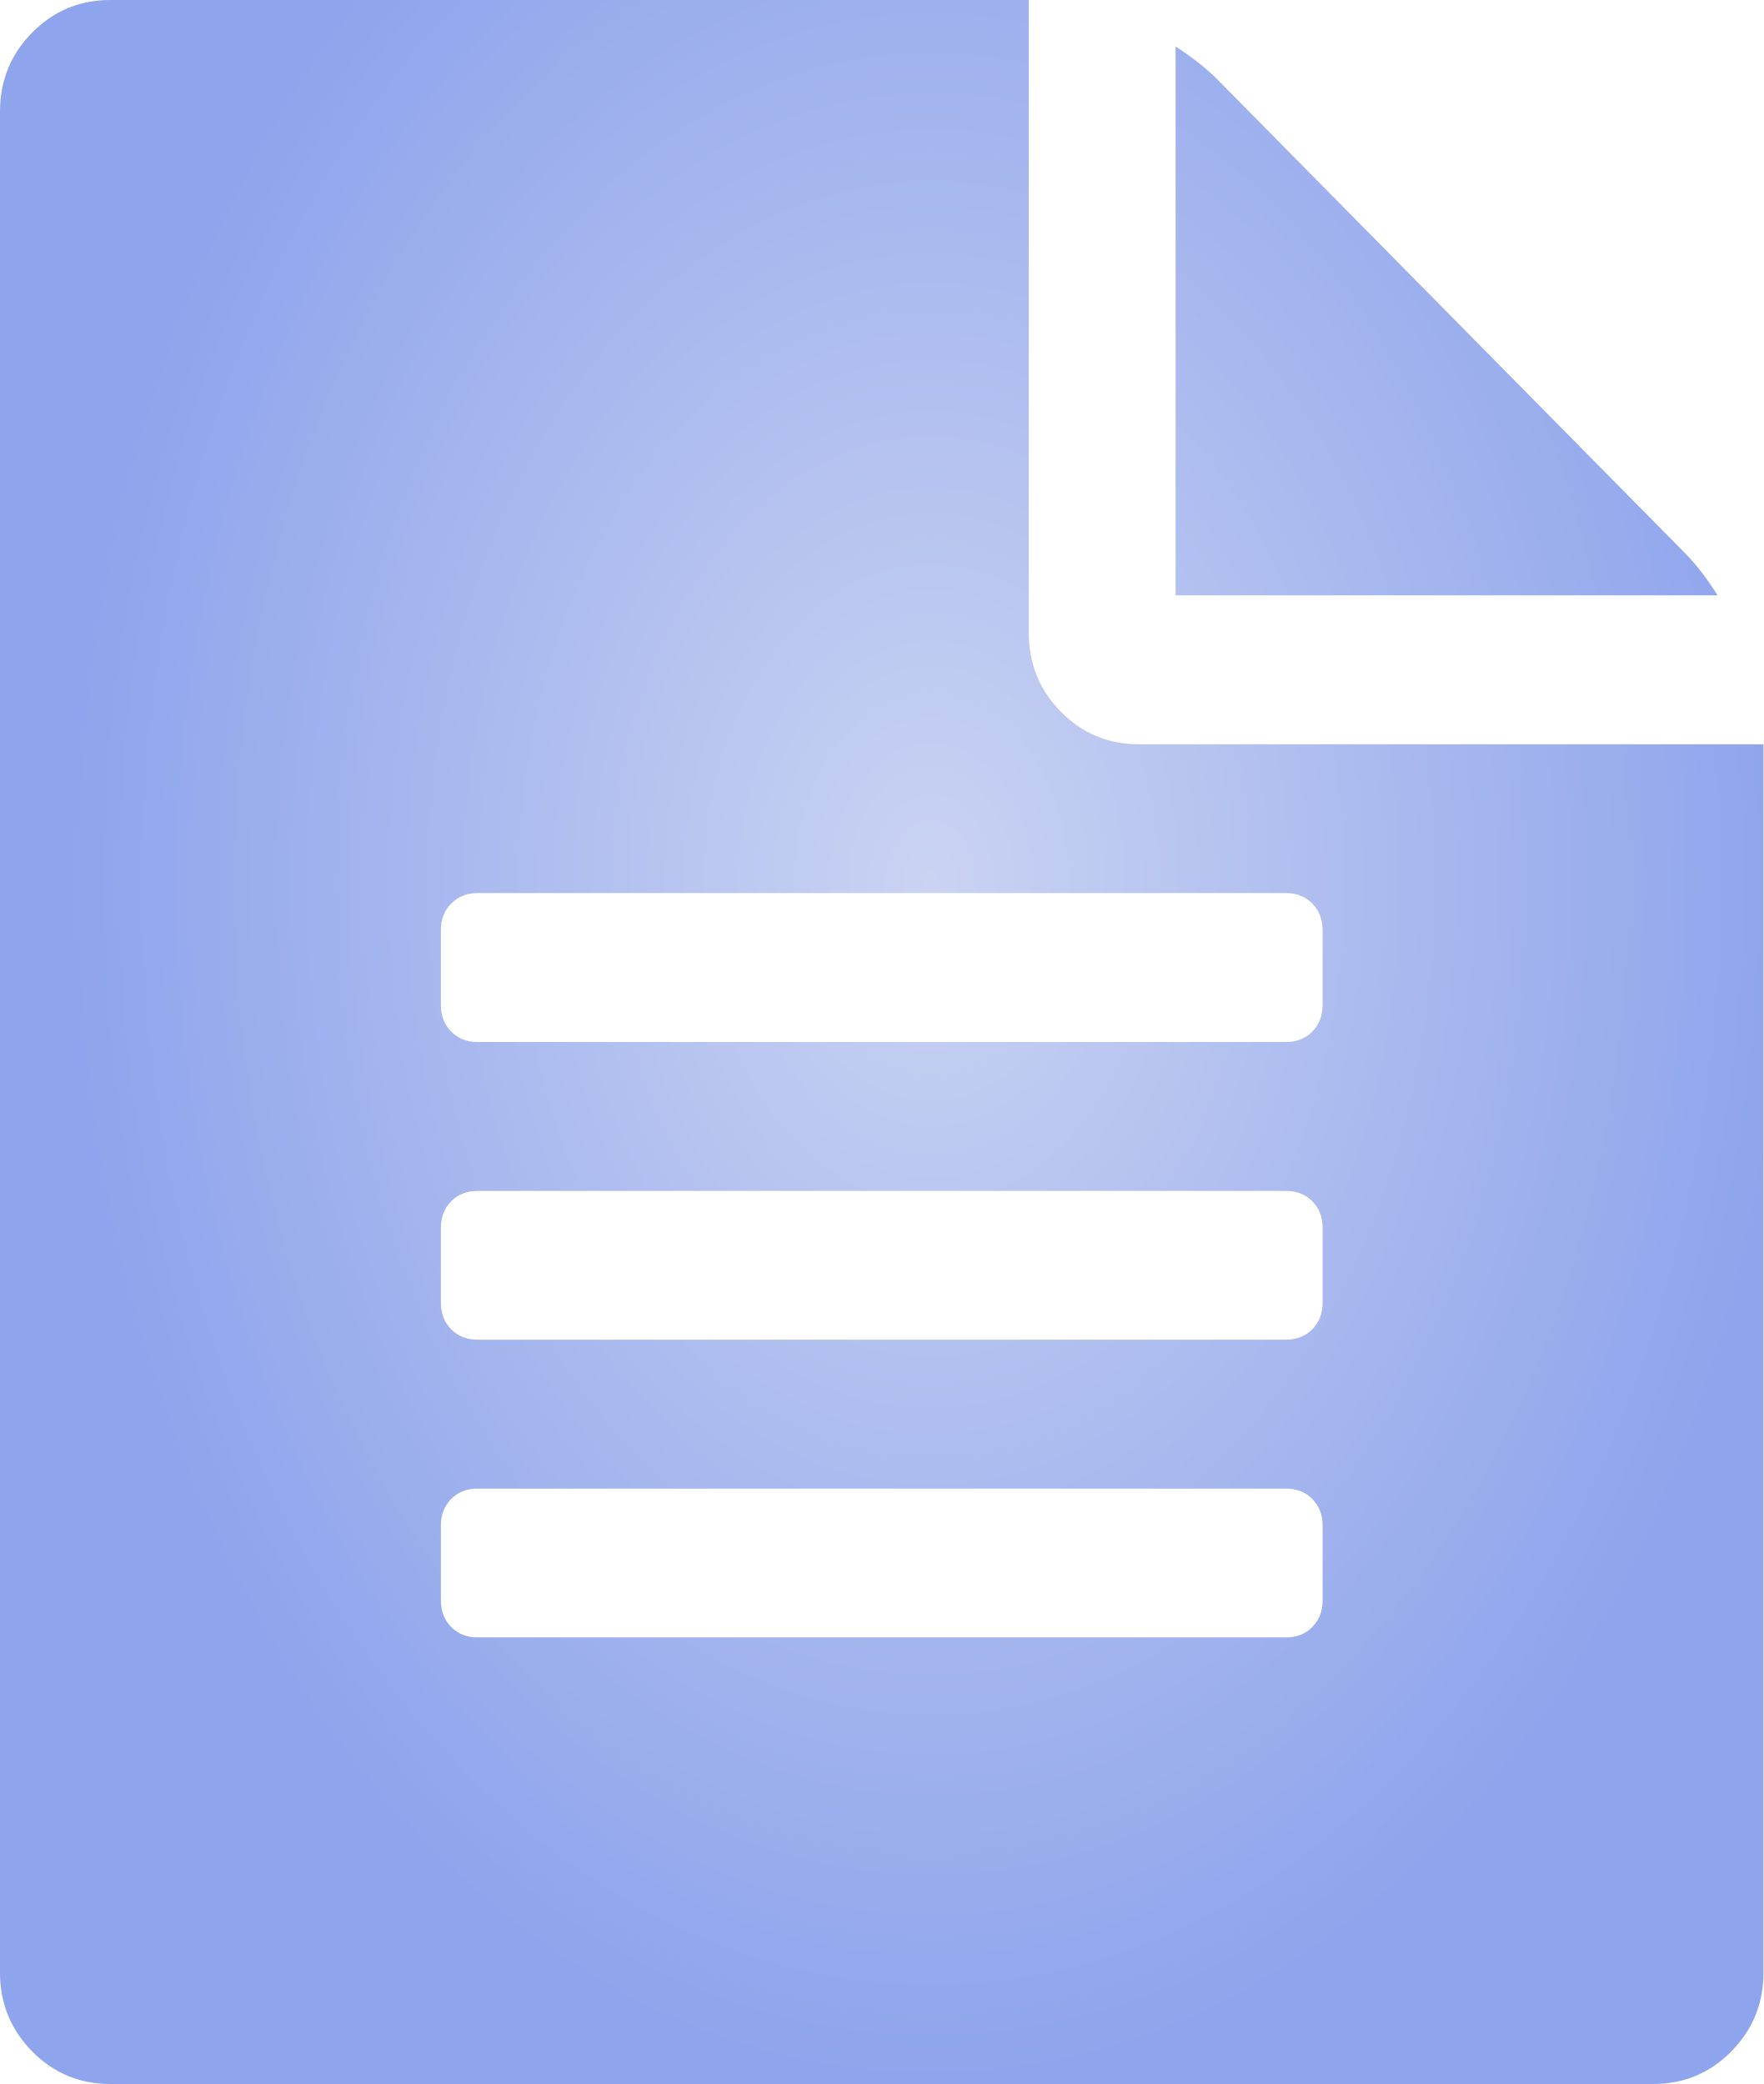
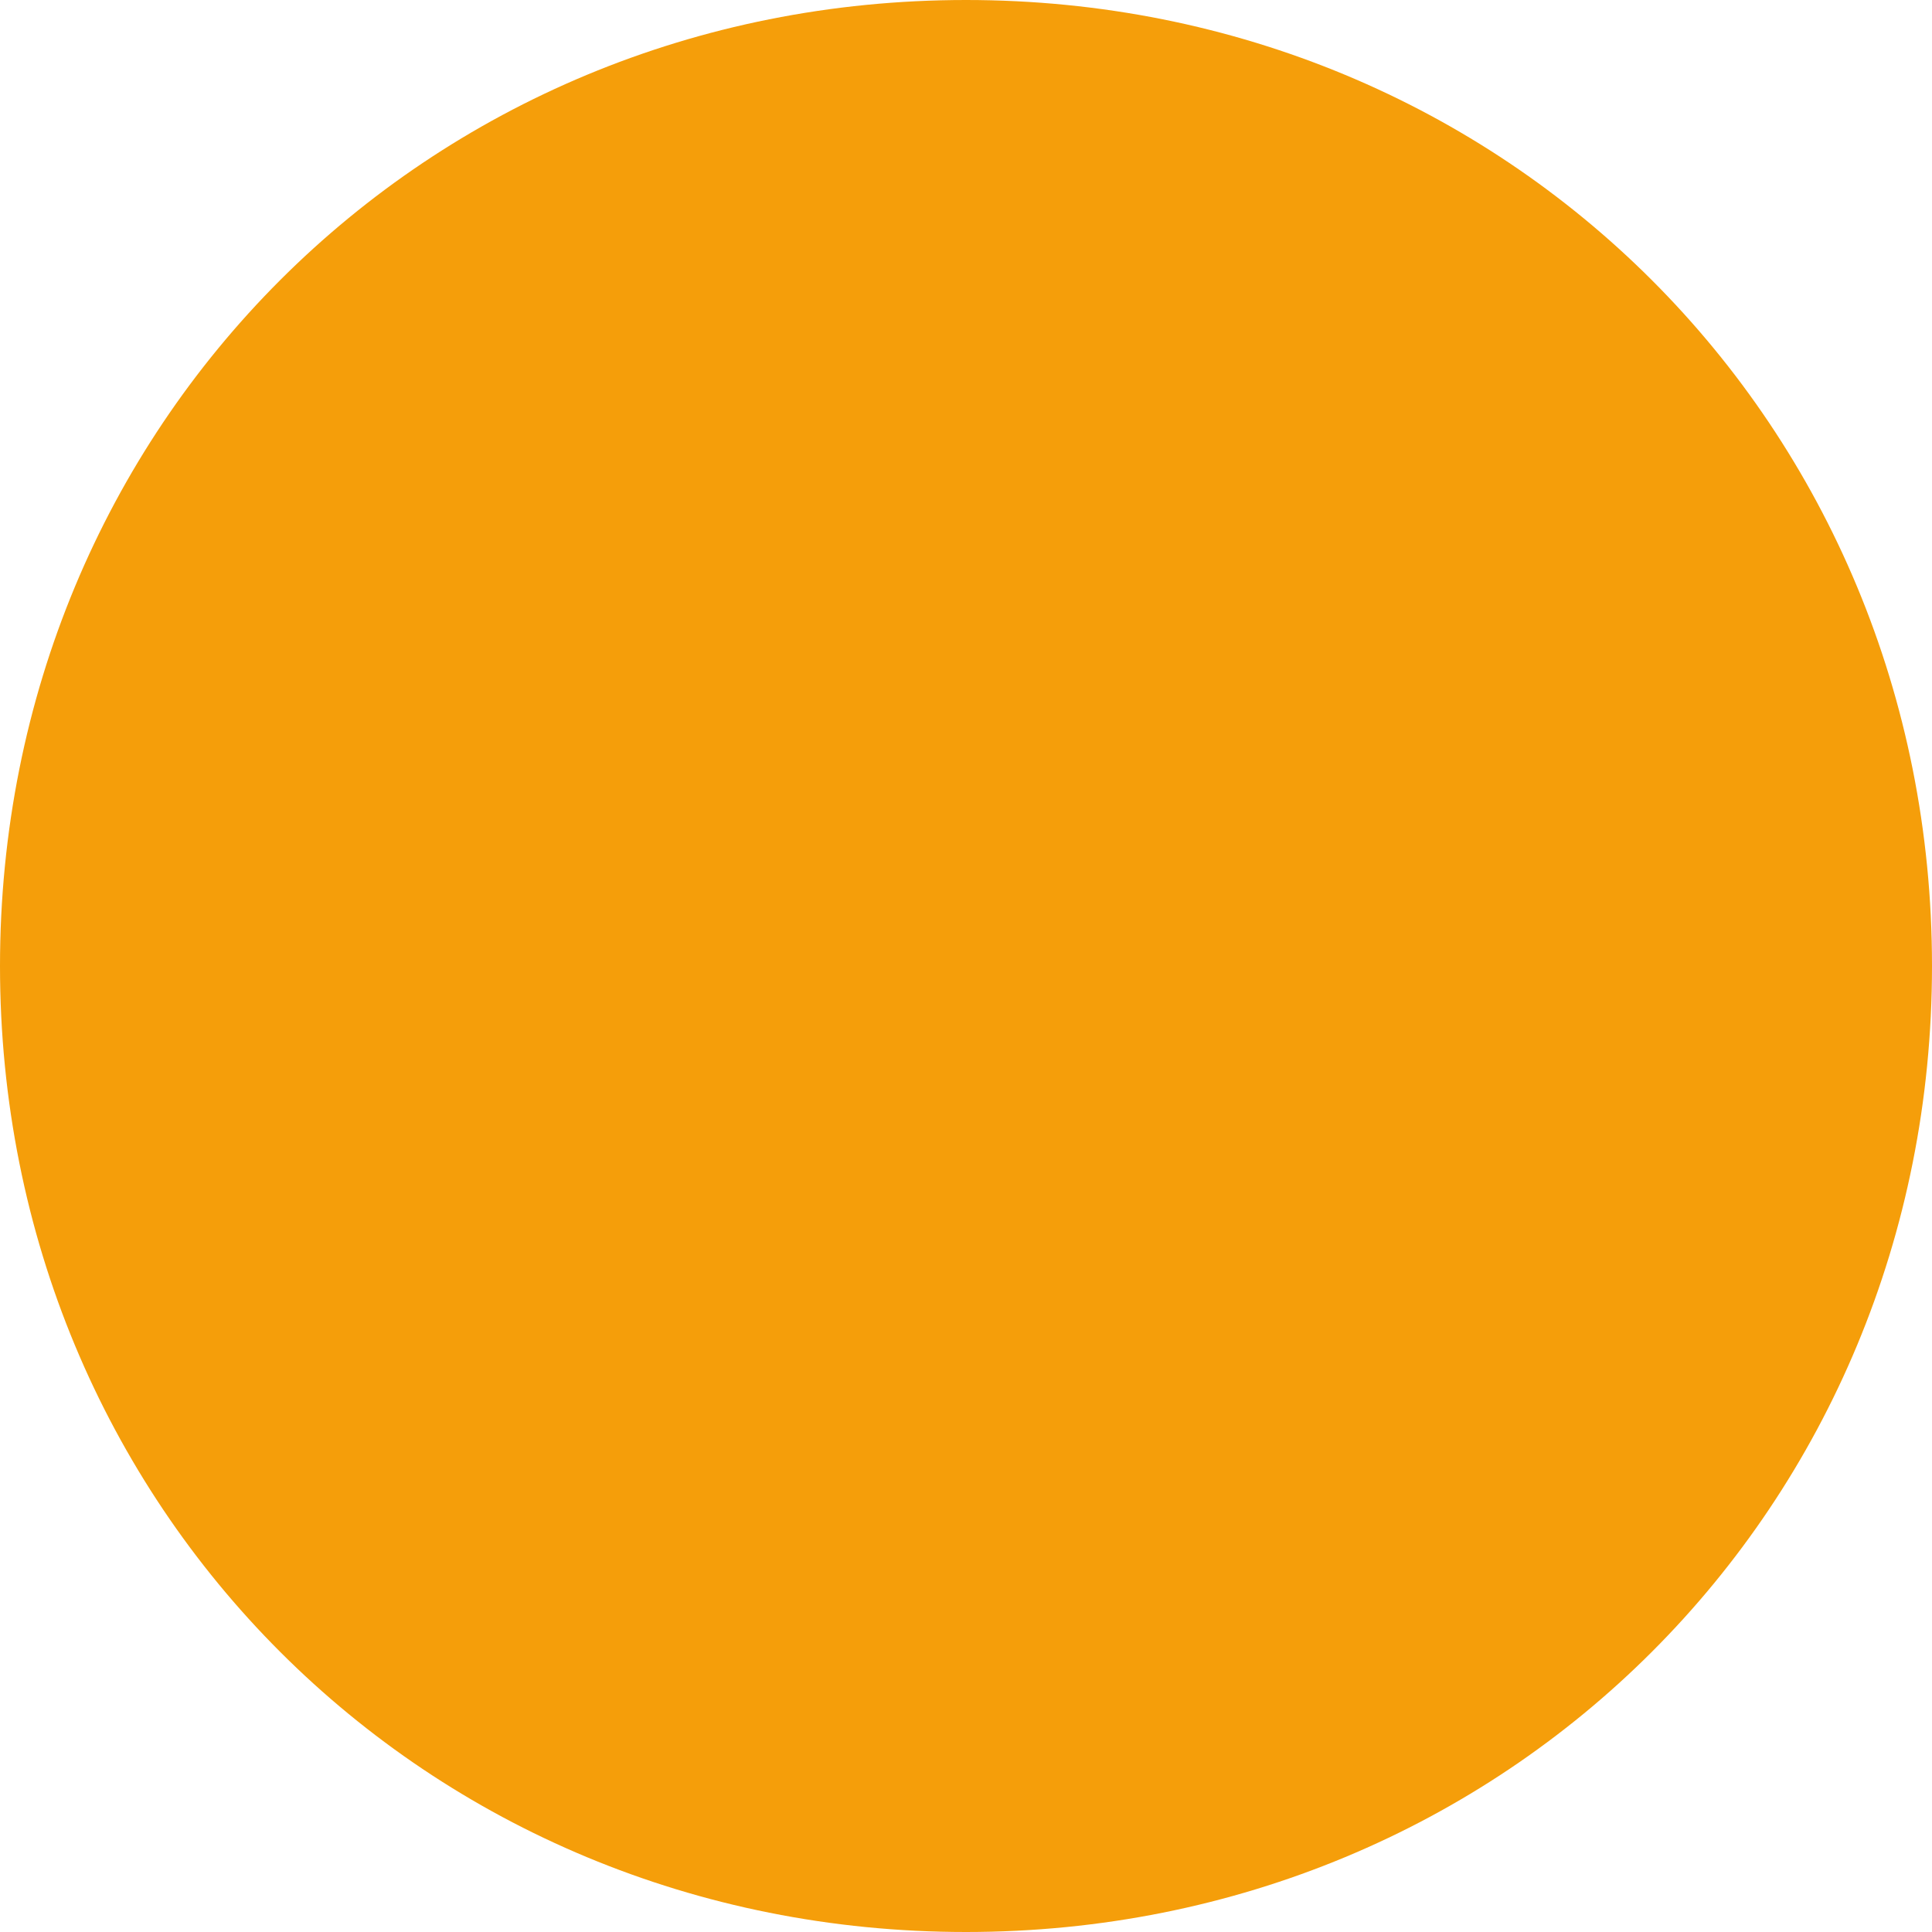
- <svg xmlns="http://www.w3.org/2000/svg" version="1.1" width="11px" height="13px">
-   <defs>
-     <radialGradient cx="5.808" cy="5.513" r="7.499" gradientTransform="matrix(2.60559487795539E-15 1 -0.7168803 1.86789974691032E-15 9.76063 -0.295448 )" gradientUnits="userSpaceOnUse" id="RadialGradient47">
-       <stop id="Stop48" stop-color="#cad3f2" offset="0" />
-       <stop id="Stop49" stop-color="#8ea4ec" offset="1" />
-     </radialGradient>
-   </defs>
-   <g transform="matrix(1 0 0 1 -817 -277 )">
-     <path d="M 7.591 0.493  L 10.513 3.453  C 10.58 3.521  10.647 3.608  10.714 3.714  L 7.333 3.714  L 7.333 0.29  C 7.438 0.358  7.524 0.426  7.591 0.493  Z M 6.617 4.44  C 6.751 4.575  6.913 4.643  7.104 4.643  L 11 4.643  L 11 12.304  C 11 12.497  10.933 12.661  10.799 12.797  C 10.666 12.932  10.503 13  10.312 13  L 0.688 13  C 0.497 13  0.334 12.932  0.201 12.797  C 0.067 12.661  0 12.497  0 12.304  L 0 0.696  C 0 0.503  0.067 0.339  0.201 0.203  C 0.334 0.068  0.497 0  0.688 0  L 6.417 0  L 6.417 3.946  C 6.417 4.14  6.484 4.304  6.617 4.44  Z M 8.186 10.149  C 8.229 10.105  8.25 10.05  8.25 9.982  L 8.25 9.518  C 8.25 9.45  8.229 9.395  8.186 9.351  C 8.143 9.307  8.088 9.286  8.021 9.286  L 2.979 9.286  C 2.912 9.286  2.857 9.307  2.814 9.351  C 2.771 9.395  2.75 9.45  2.75 9.518  L 2.75 9.982  C 2.75 10.05  2.771 10.105  2.814 10.149  C 2.857 10.193  2.912 10.214  2.979 10.214  L 8.021 10.214  C 8.088 10.214  8.143 10.193  8.186 10.149  Z M 8.186 8.292  C 8.229 8.248  8.25 8.193  8.25 8.125  L 8.25 7.661  C 8.25 7.593  8.229 7.537  8.186 7.494  C 8.143 7.45  8.088 7.429  8.021 7.429  L 2.979 7.429  C 2.912 7.429  2.857 7.45  2.814 7.494  C 2.771 7.537  2.75 7.593  2.75 7.661  L 2.75 8.125  C 2.75 8.193  2.771 8.248  2.814 8.292  C 2.857 8.335  2.912 8.357  2.979 8.357  L 8.021 8.357  C 8.088 8.357  8.143 8.335  8.186 8.292  Z M 8.186 6.435  C 8.229 6.391  8.25 6.336  8.25 6.268  L 8.25 5.804  C 8.25 5.736  8.229 5.68  8.186 5.637  C 8.143 5.593  8.088 5.571  8.021 5.571  L 2.979 5.571  C 2.912 5.571  2.857 5.593  2.814 5.637  C 2.771 5.68  2.75 5.736  2.75 5.804  L 2.75 6.268  C 2.75 6.336  2.771 6.391  2.814 6.435  C 2.857 6.478  2.912 6.5  2.979 6.5  L 8.021 6.5  C 8.088 6.5  8.143 6.478  8.186 6.435  Z " fill-rule="nonzero" fill="url(#RadialGradient47)" stroke="none" transform="matrix(1 0 0 1 817 277 )" />
+ <svg xmlns="http://www.w3.org/2000/svg" version="1.1" width="8px" height="8px">
+   <g transform="matrix(1 0 0 1 -2706 -999 )">
+     <path d="M 2710 999  C 2712.24 999  2714 1000.76  2714 1003  C 2714 1005.24  2712.24 1007  2710 1007  C 2707.76 1007  2706 1005.24  2706 1003  C 2706 1000.76  2707.76 999  2710 999  Z " fill-rule="nonzero" fill="#f59e0a" stroke="none" />
  </g>
</svg>
